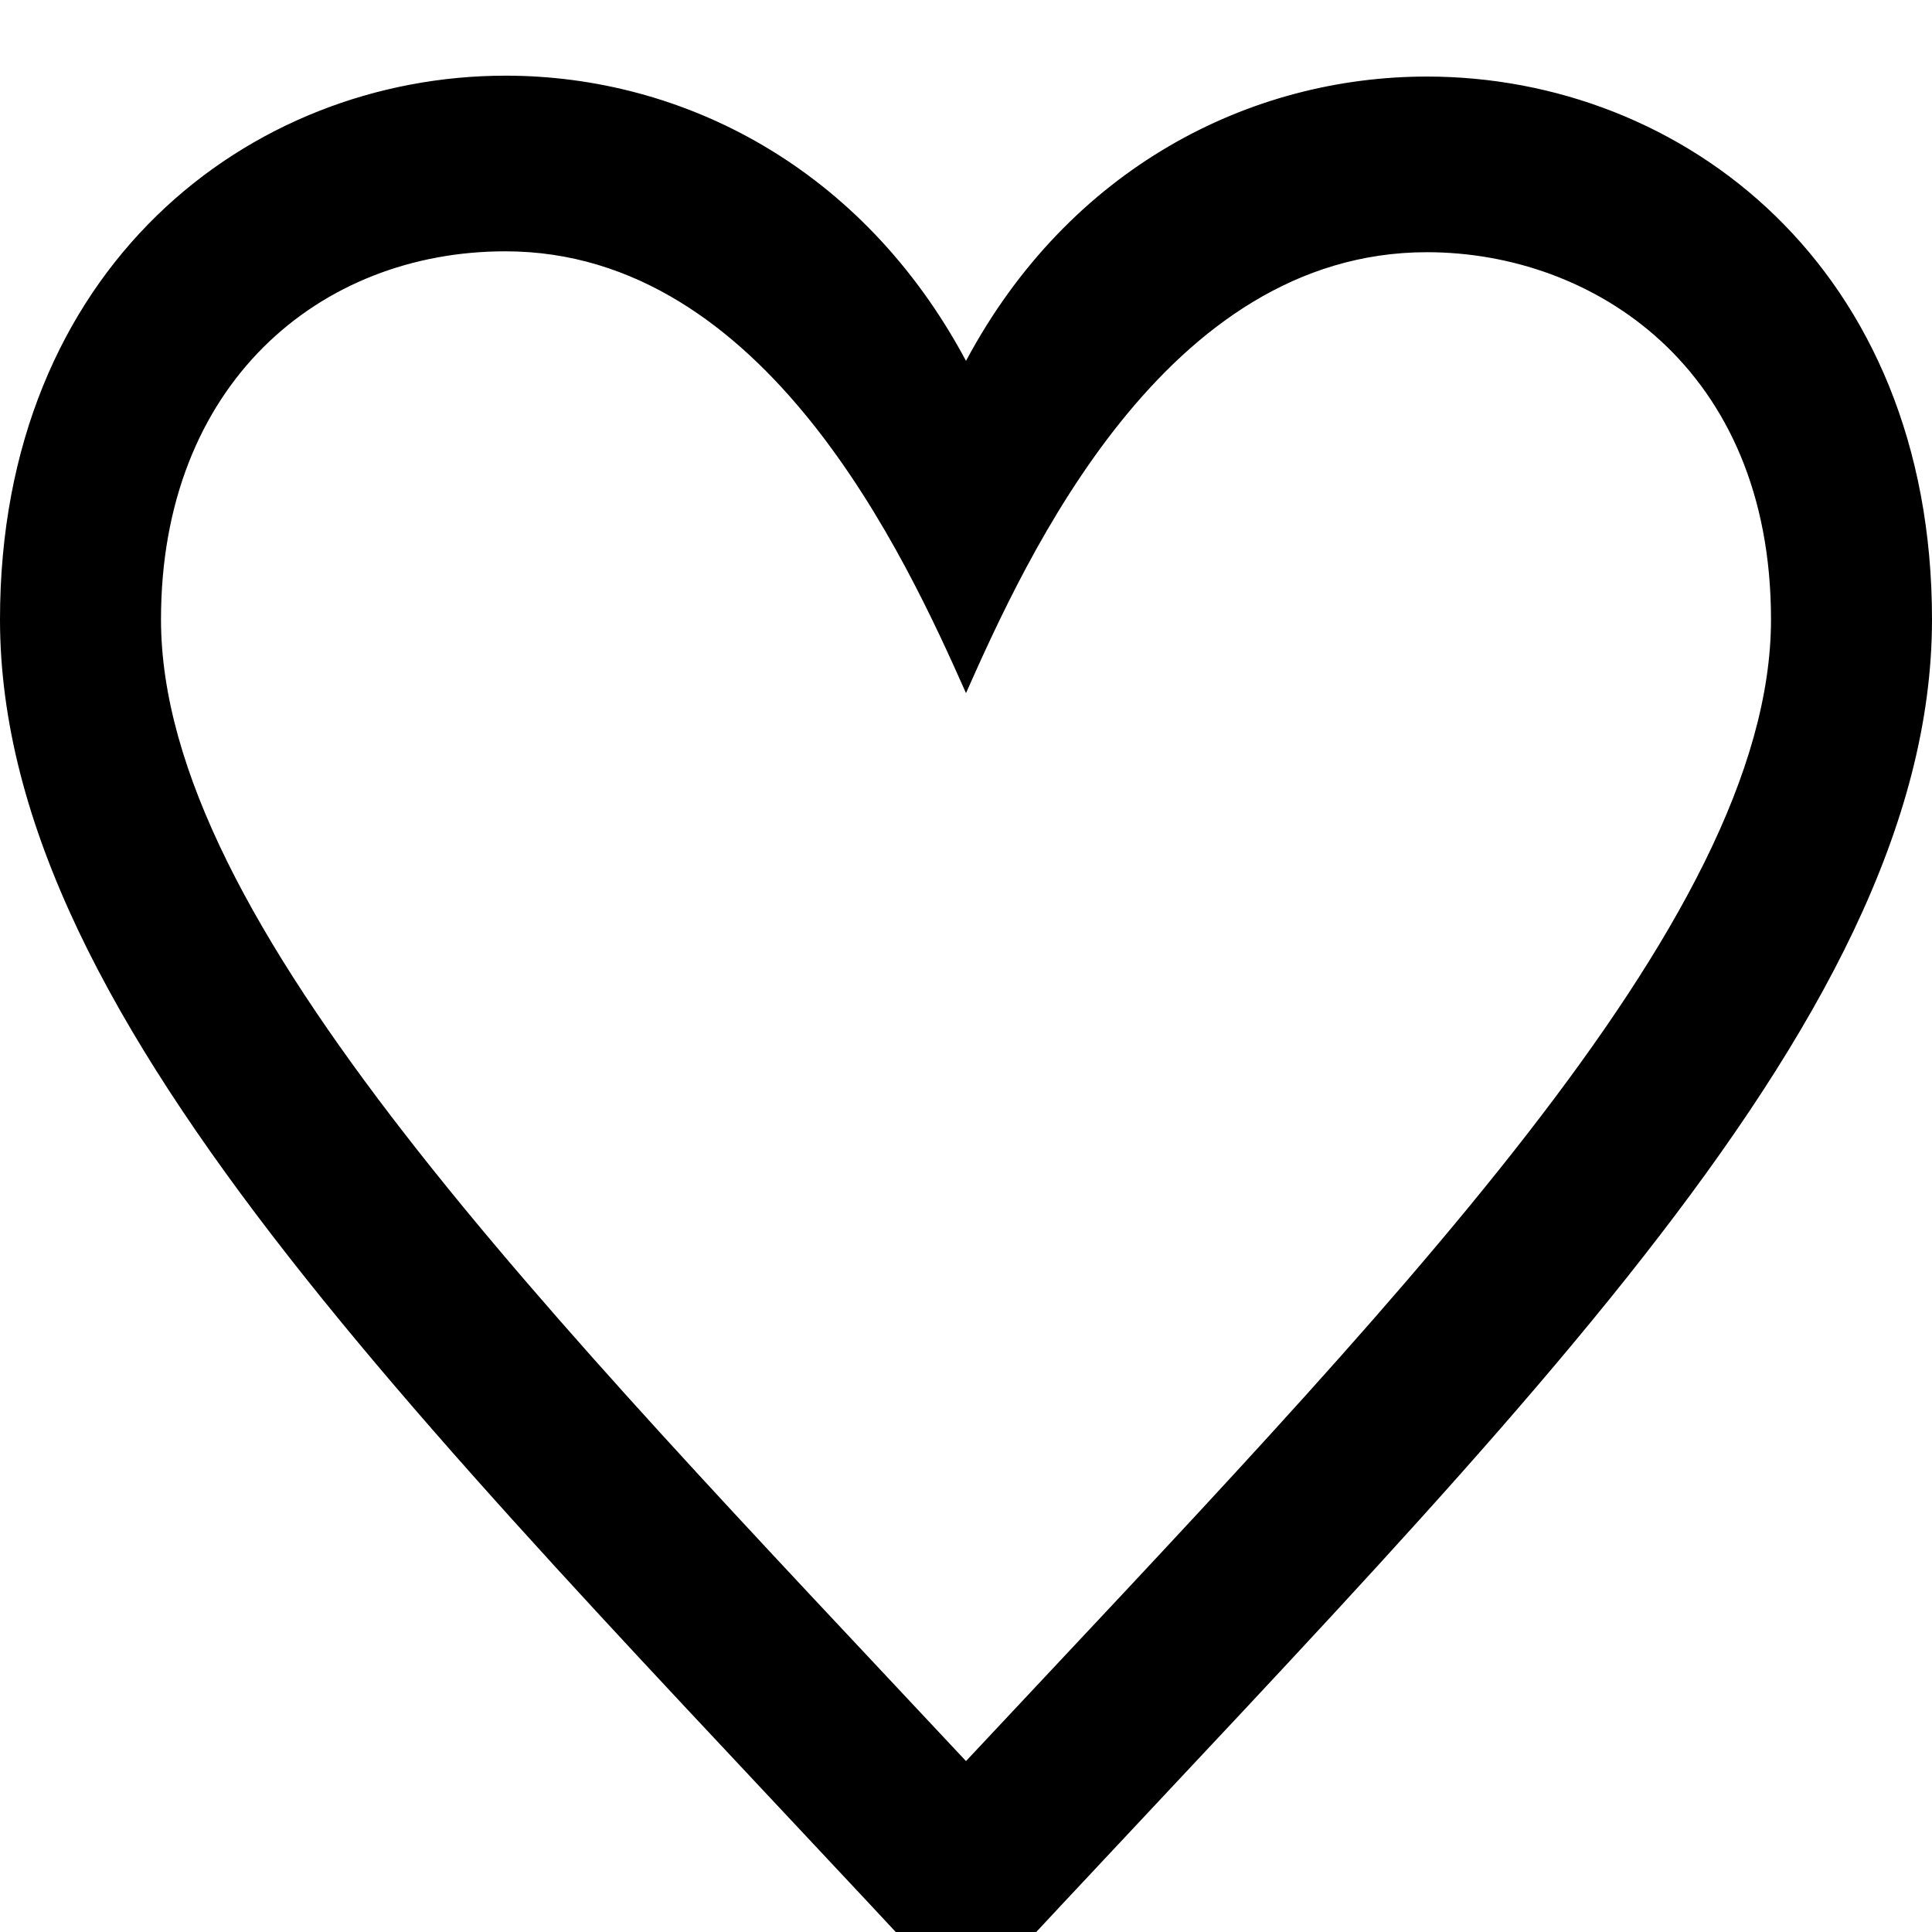
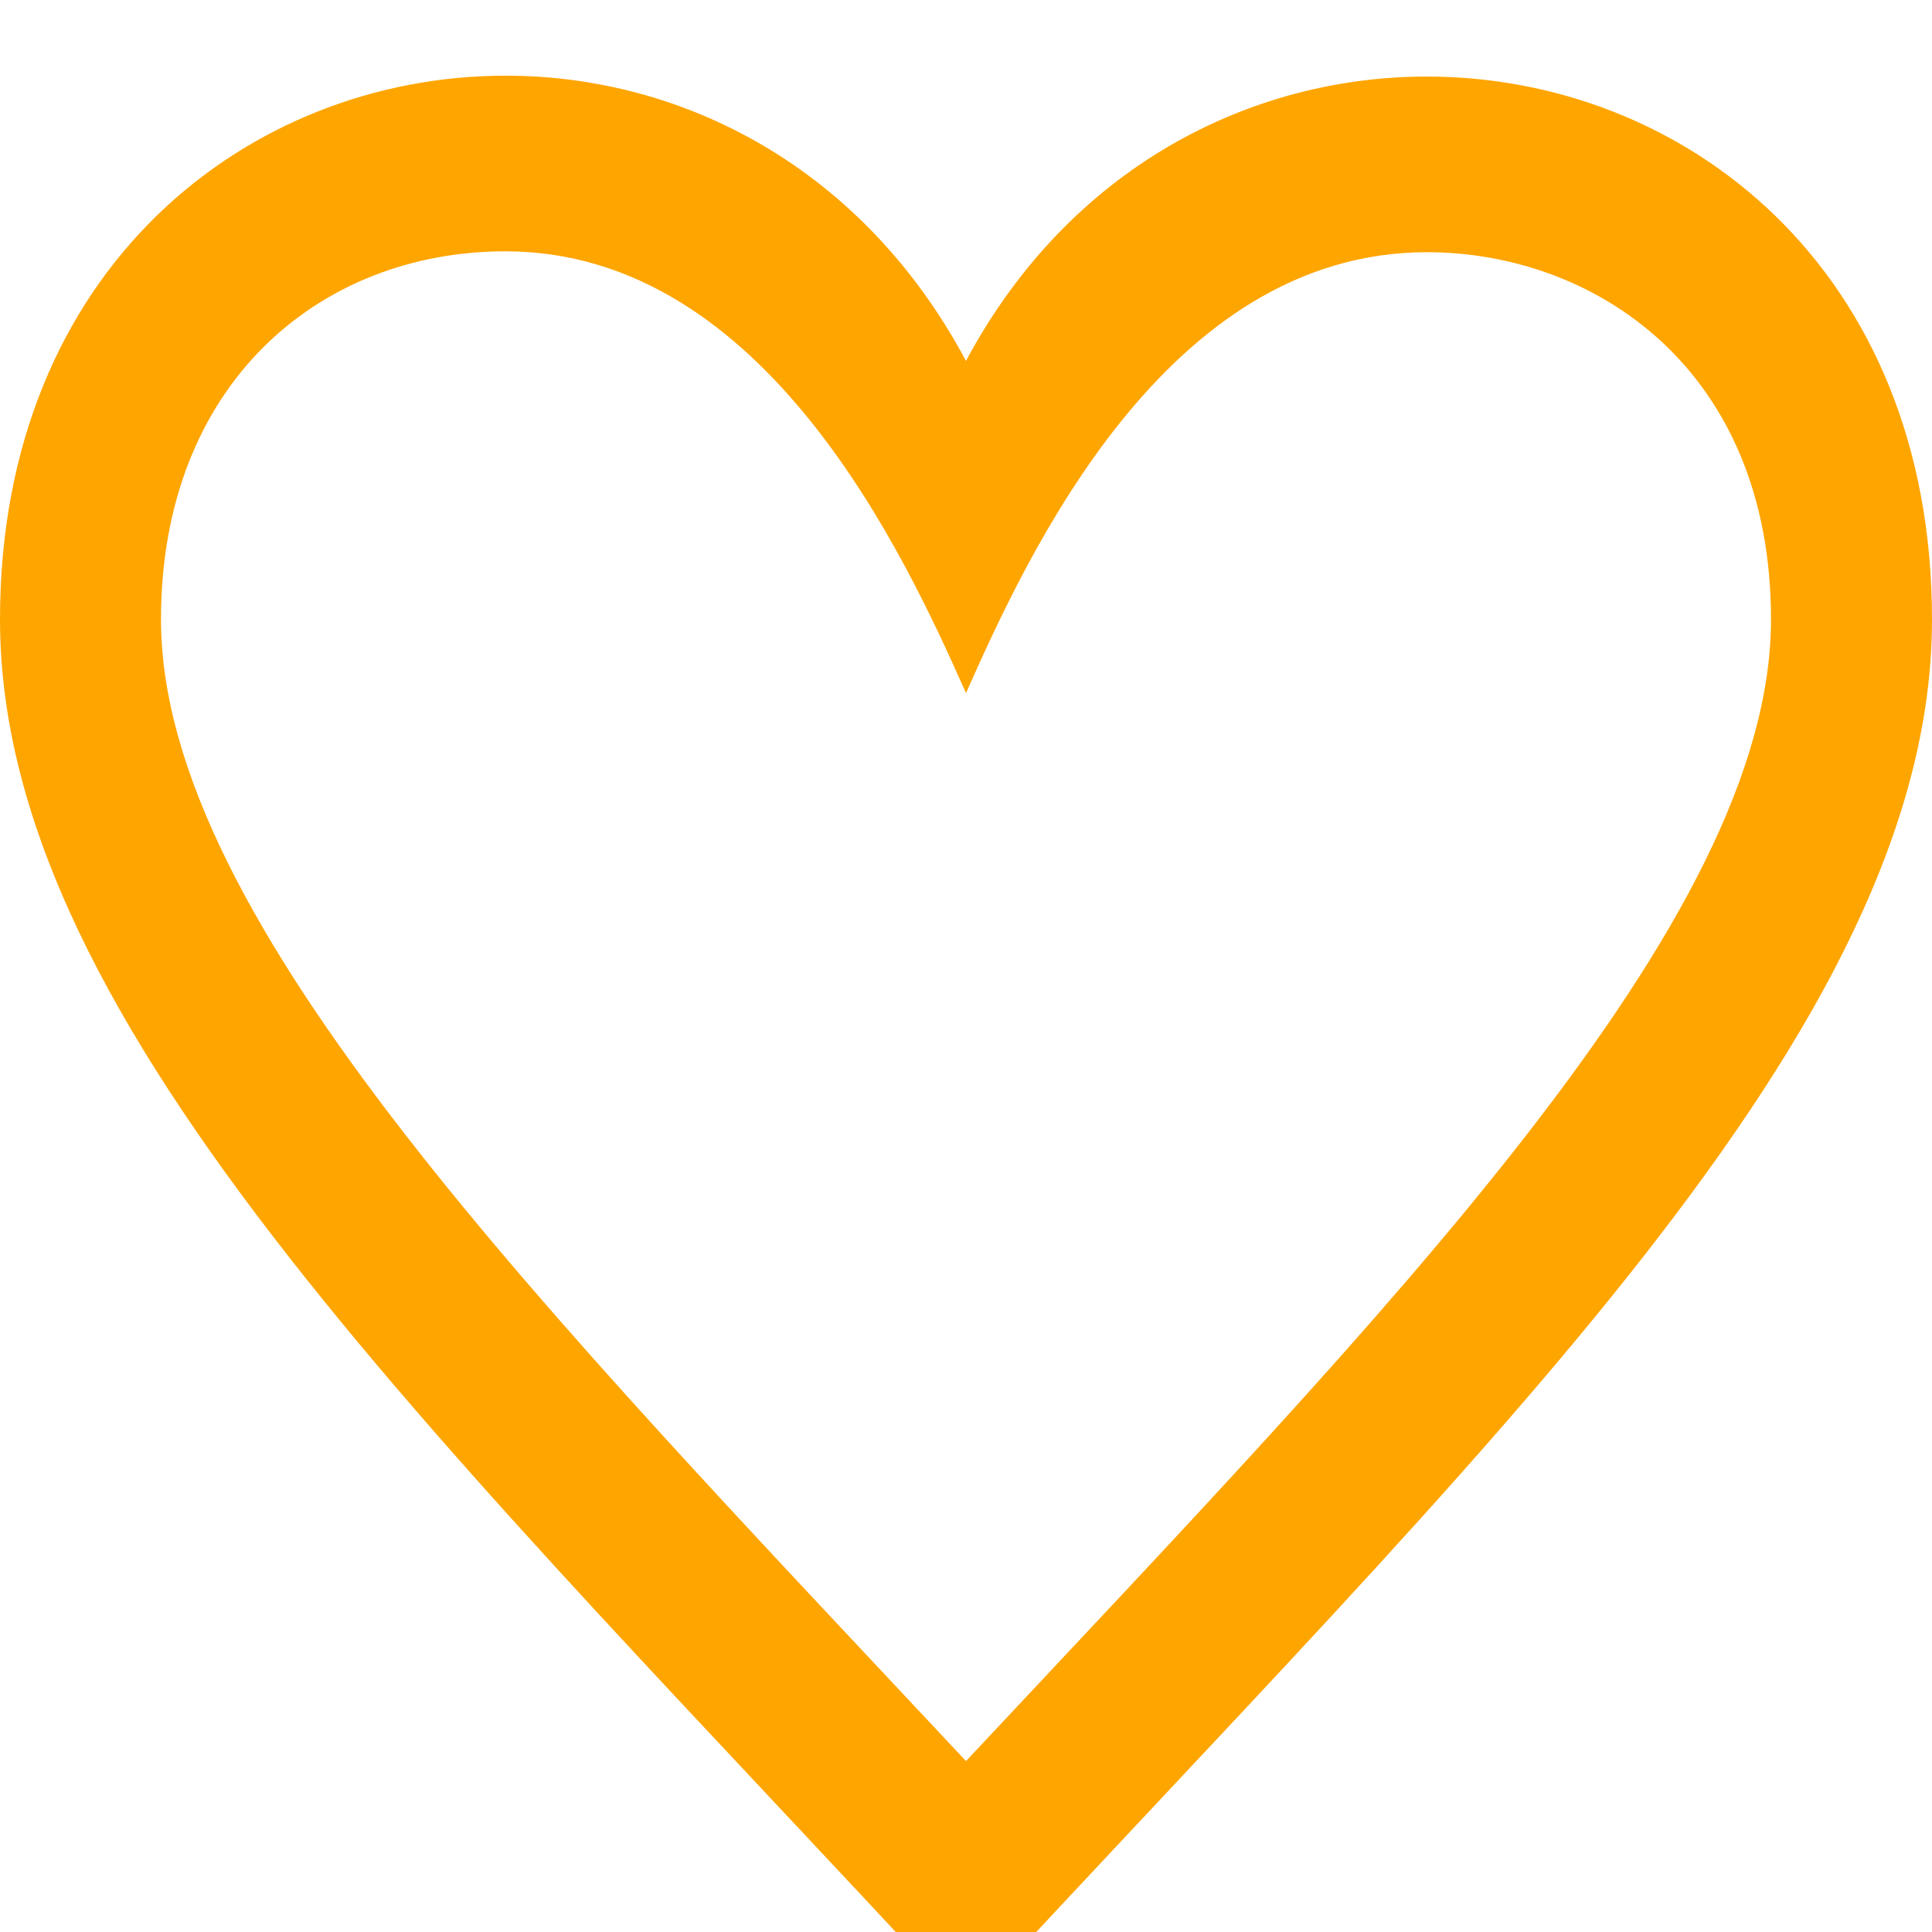
<svg xmlns="http://www.w3.org/2000/svg" width="24" height="24" viewBox="0 0 24 24" fill="none">
-   <path id="heart" d="M6.28 3.122C9.516 3.123 11.253 6.93 12 8.61C12.75 6.922 14.469 3.133 17.726 3.133C19.784 3.133 22 4.561 22 7.695C22 11.45 17.256 16.26 12 21.877C6.742 16.257 2 11.449 2 7.695C2 4.776 3.965 3.121 6.28 3.122ZM6.281 0.94C3.098 0.94 0 3.326 0 7.695C0 12.78 5.57 17.979 12 24.94C18.43 17.979 24 12.78 24 7.695C24 3.319 20.903 0.951 17.726 0.951C15.522 0.951 13.28 2.088 12 4.483C10.715 2.077 8.478 0.94 6.281 0.94Z" fill="black" />
+   <path id="heart" d="M6.28 3.122C9.516 3.123 11.253 6.93 12 8.61C12.75 6.922 14.469 3.133 17.726 3.133C19.784 3.133 22 4.561 22 7.695C22 11.45 17.256 16.26 12 21.877C6.742 16.257 2 11.449 2 7.695C2 4.776 3.965 3.121 6.28 3.122ZM6.281 0.94C3.098 0.94 0 3.326 0 7.695C0 12.78 5.57 17.979 12 24.94C18.43 17.979 24 12.78 24 7.695C24 3.319 20.903 0.951 17.726 0.951C15.522 0.951 13.28 2.088 12 4.483C10.715 2.077 8.478 0.94 6.281 0.94Z" fill="orange" />
</svg>
